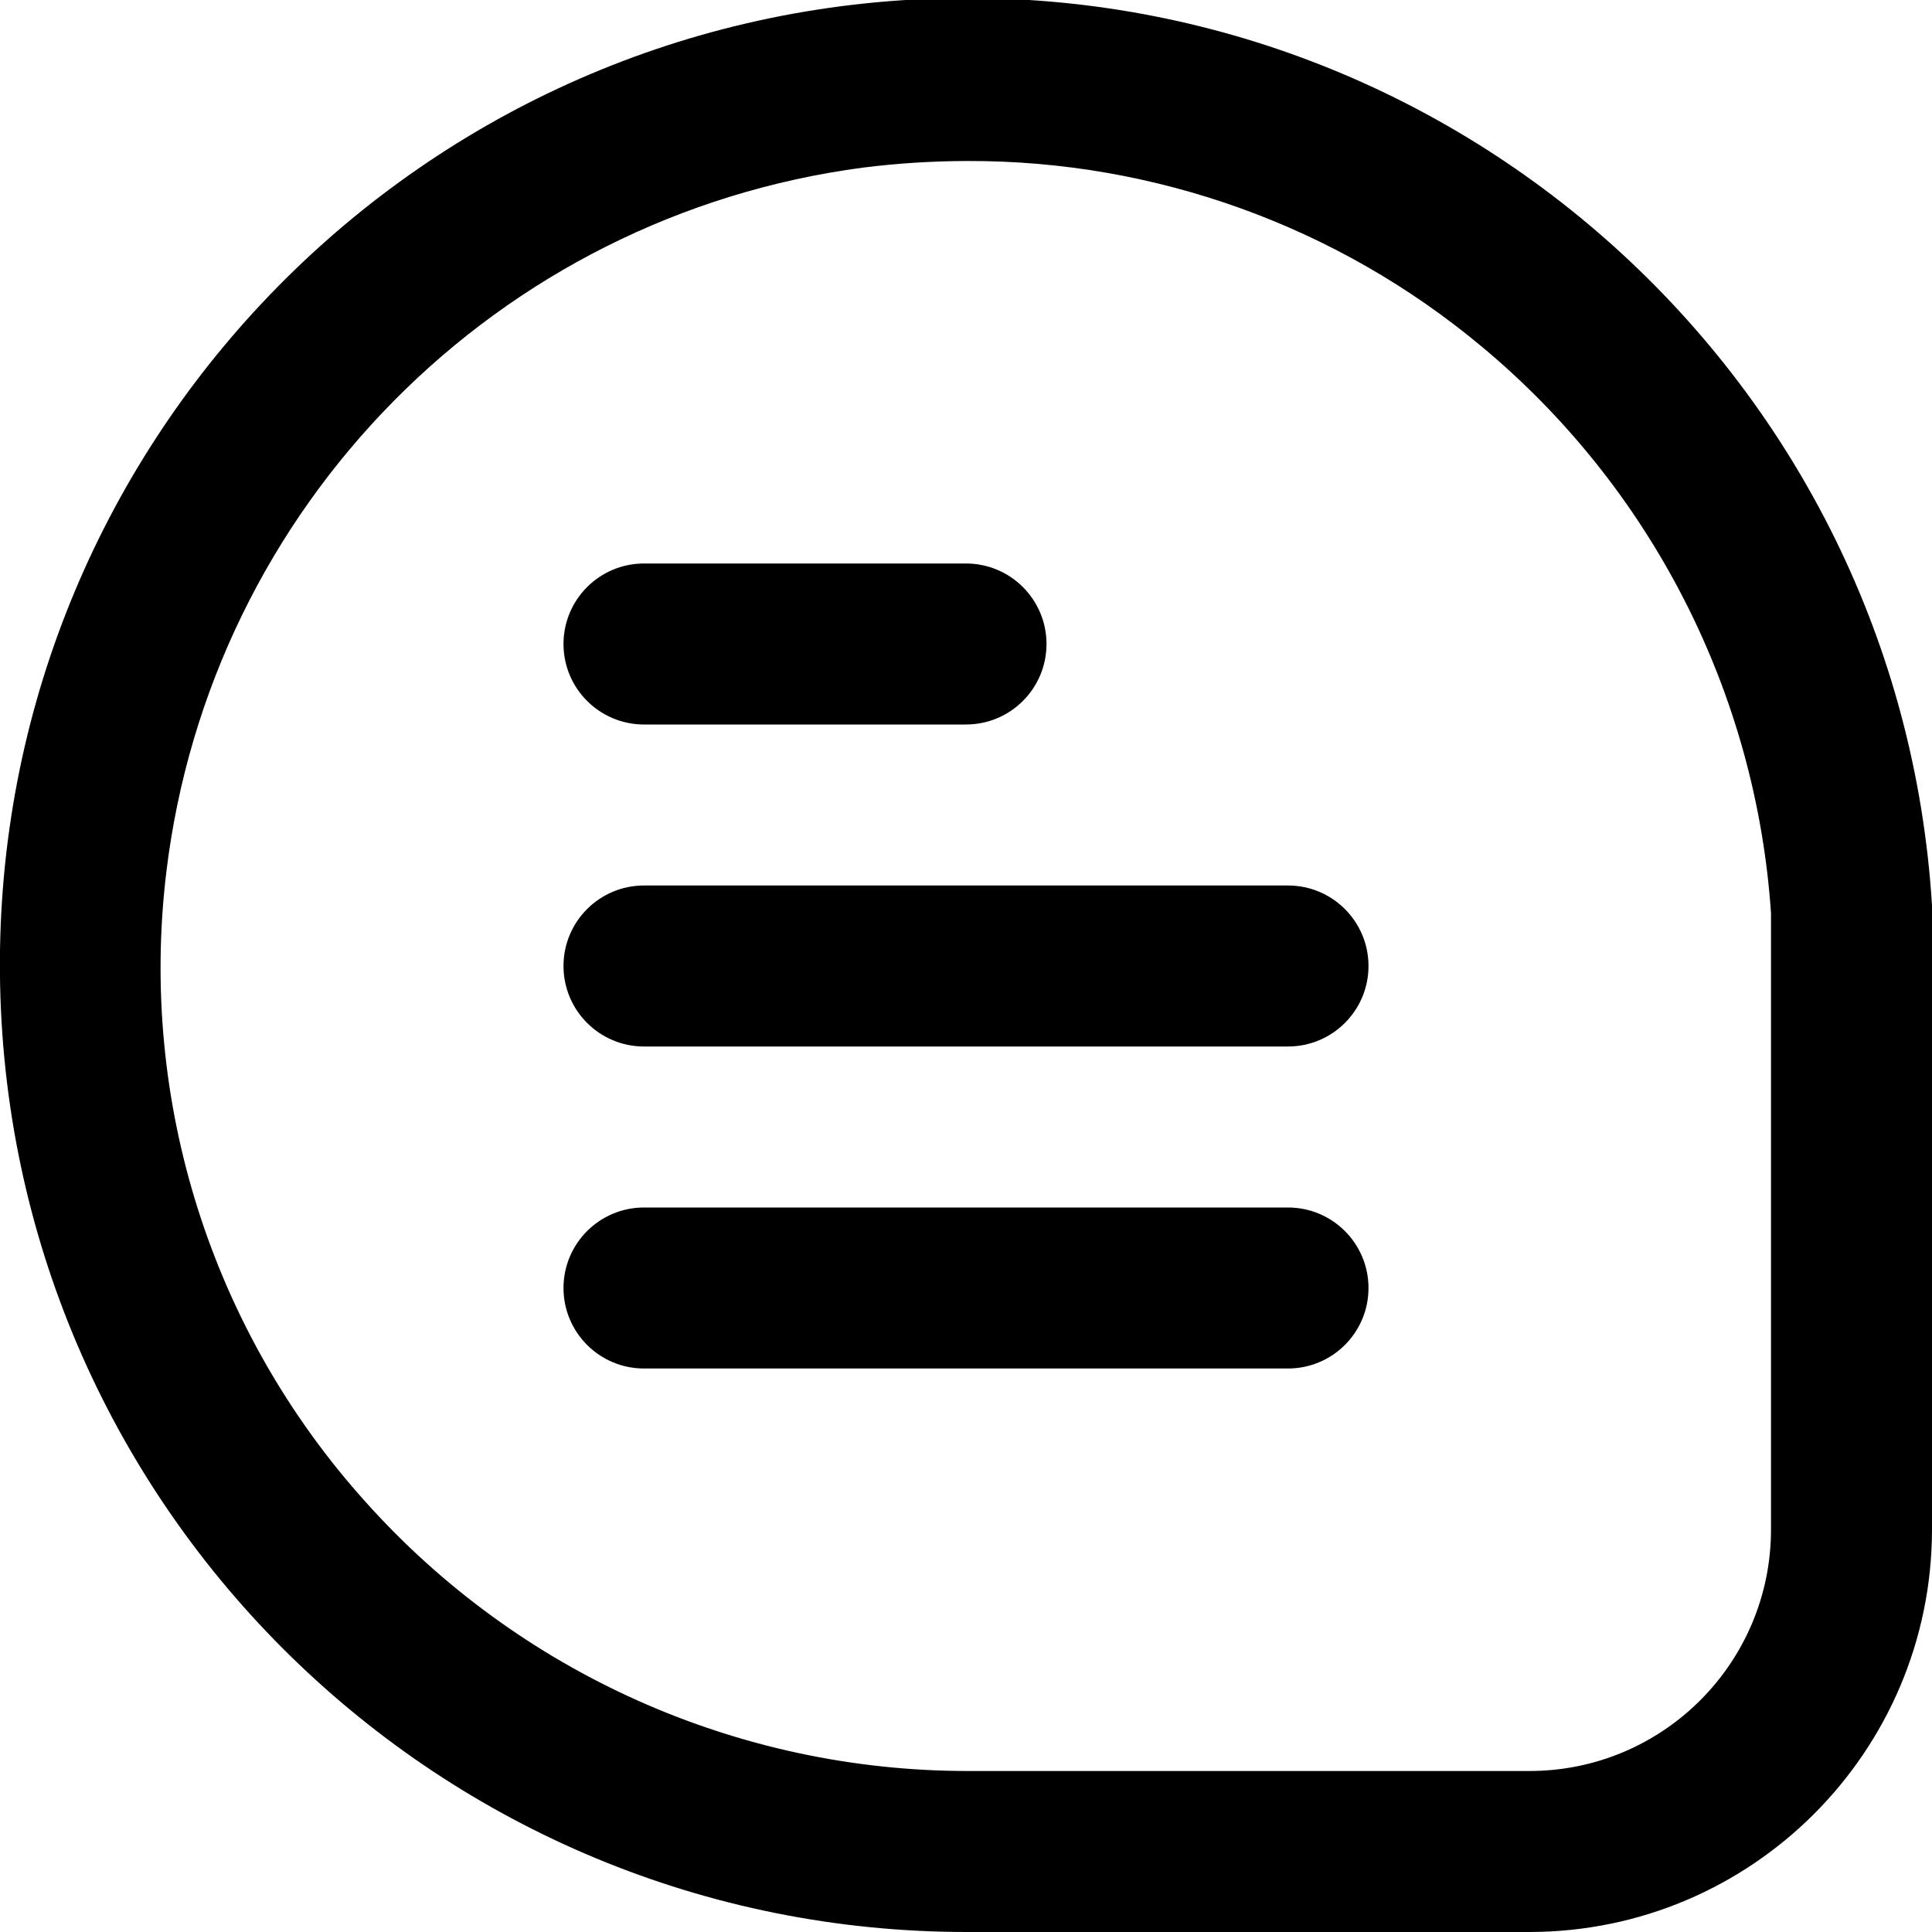
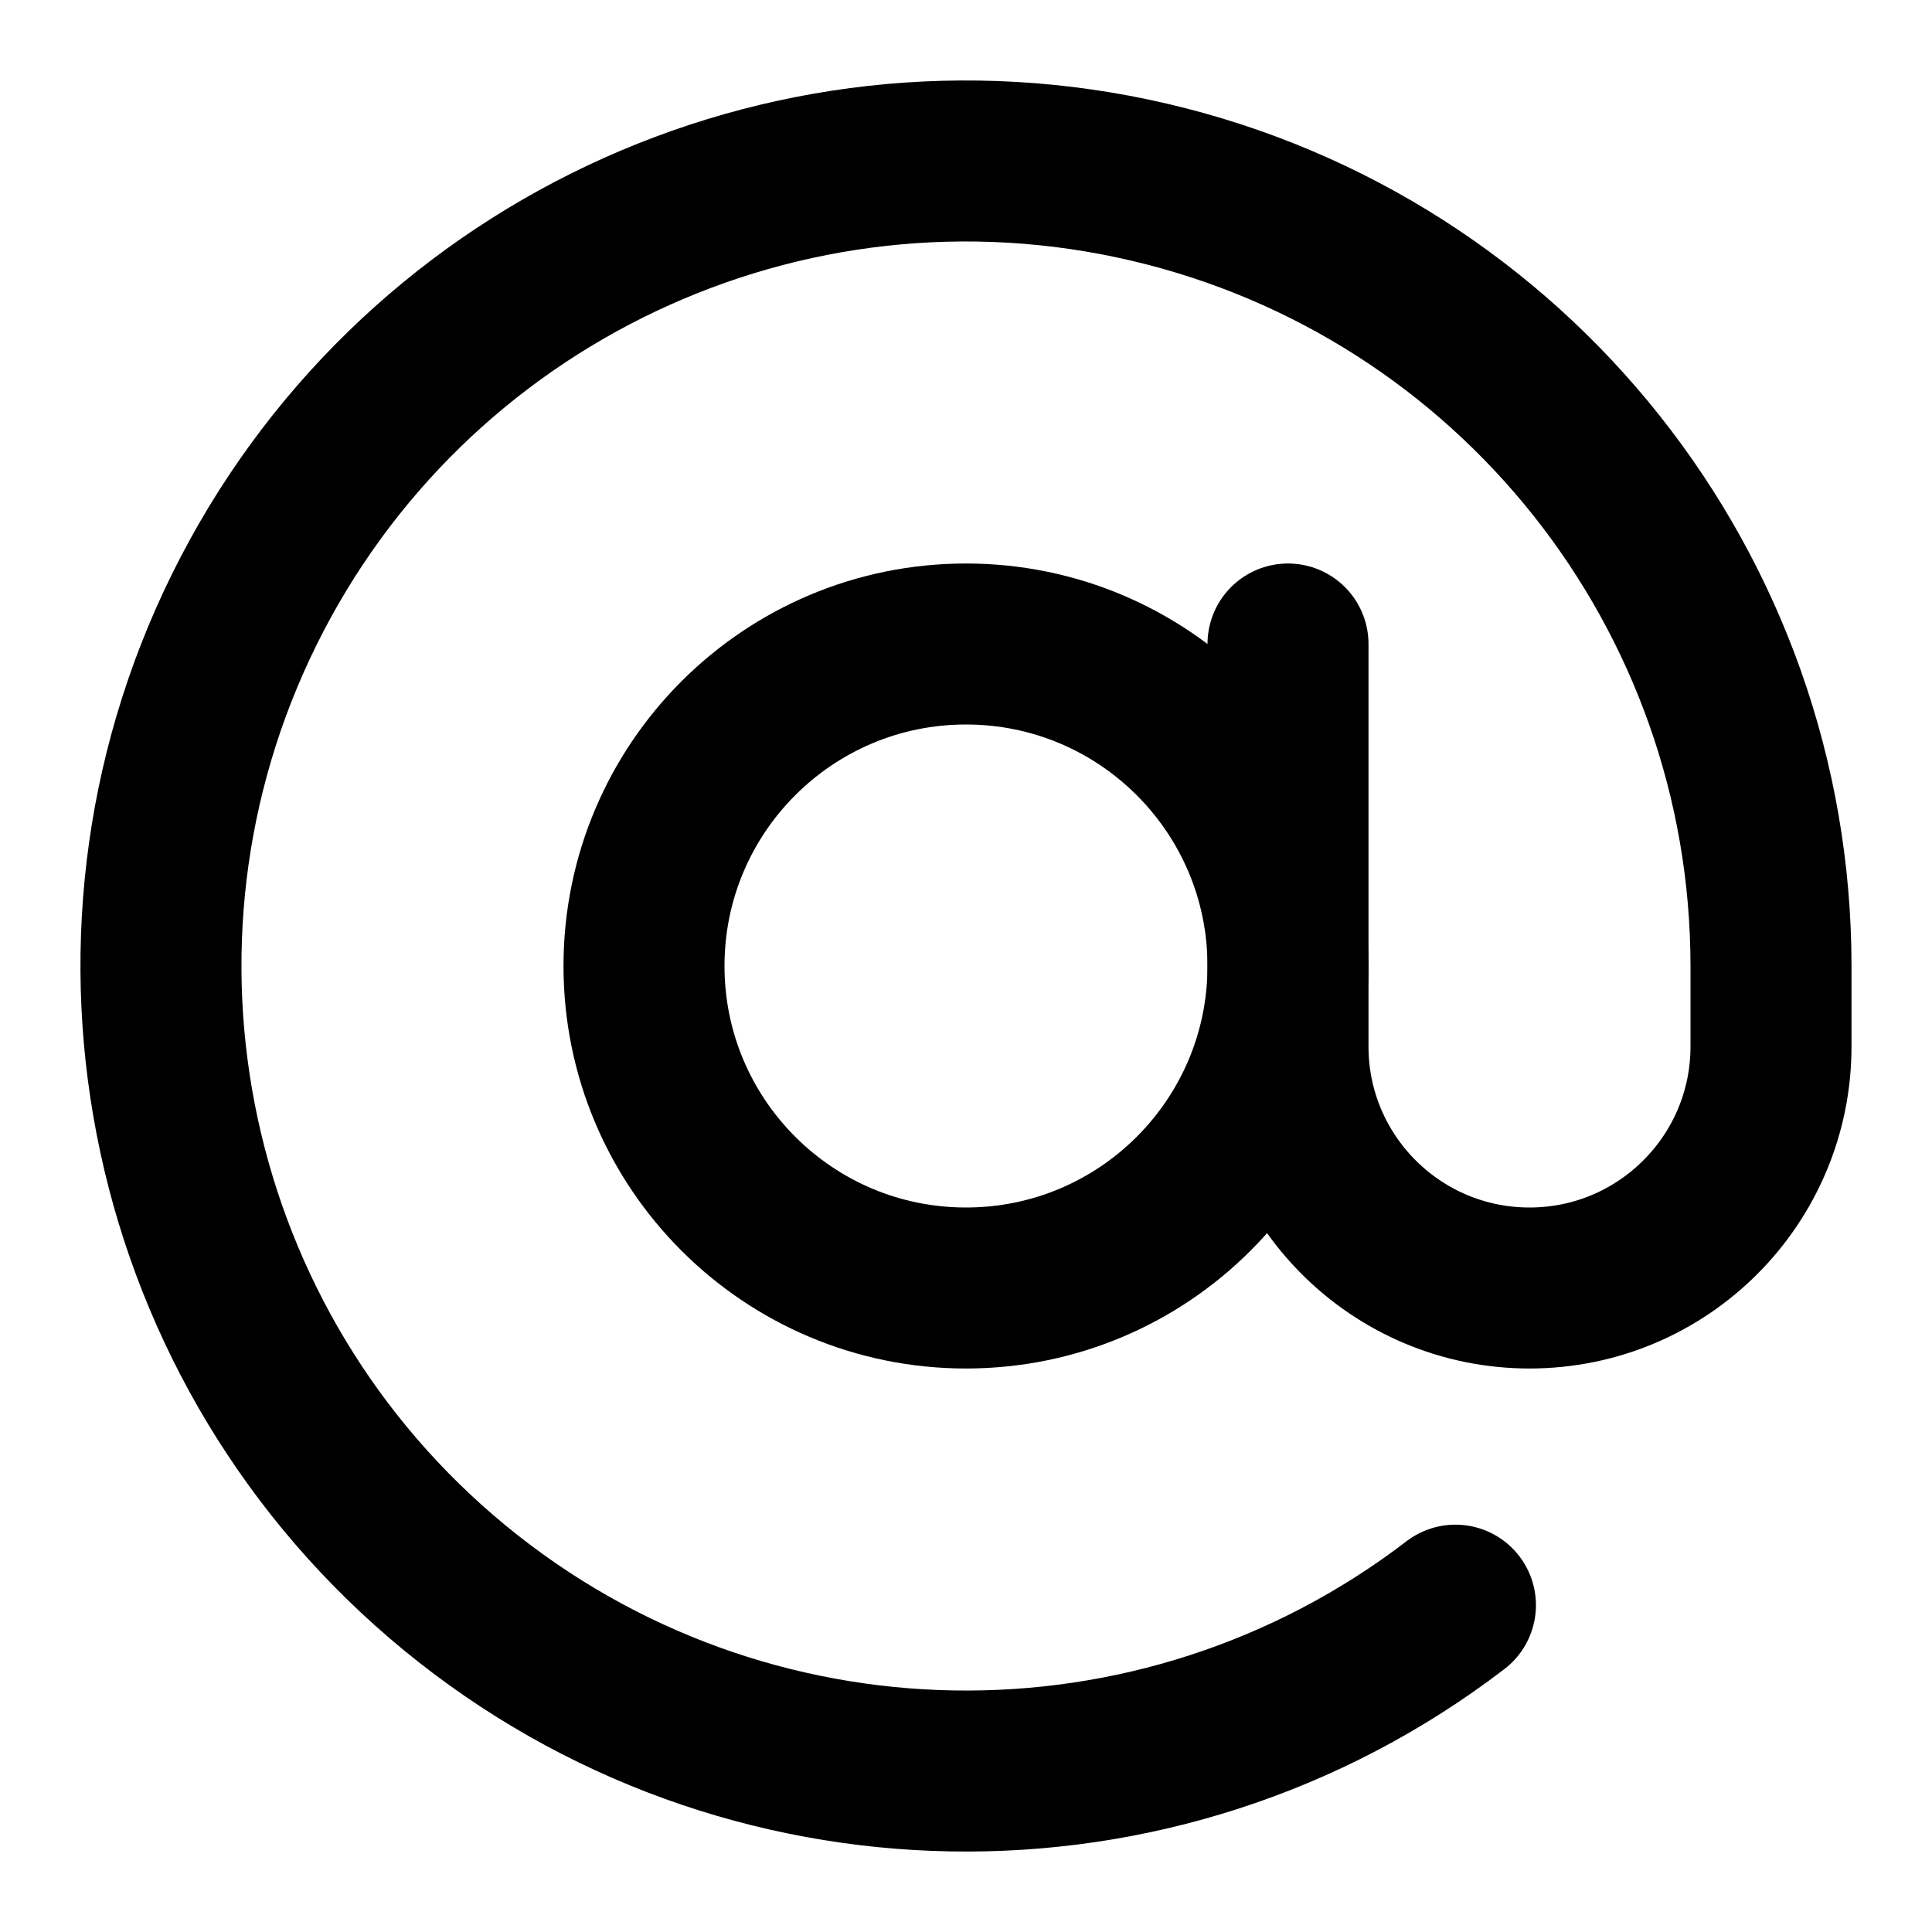
- <svg xmlns="http://www.w3.org/2000/svg" id="Outline" viewBox="0 0 24 24" width="1em" height="1em">
-   <path d="M24,11.247A12.012,12.012,0,1,0,12.017,24H19a5.005,5.005,0,0,0,5-5V11.247ZM22,19a3,3,0,0,1-3,3H12.017a10.041,10.041,0,0,1-7.476-3.343,9.917,9.917,0,0,1-2.476-7.814,10.043,10.043,0,0,1,8.656-8.761A10.564,10.564,0,0,1,12.021,2,9.921,9.921,0,0,1,18.4,4.3,10.041,10.041,0,0,1,22,11.342Z" />
-   <path d="M8,9h4a1,1,0,0,0,0-2H8A1,1,0,0,0,8,9Z" />
-   <path d="M16,11H8a1,1,0,0,0,0,2h8a1,1,0,0,0,0-2Z" />
-   <path d="M16,15H8a1,1,0,0,0,0,2h8a1,1,0,0,0,0-2Z" />
+ <svg xmlns="http://www.w3.org/2000/svg" width="24" height="24" viewBox="0 0 24 24" fill="none" stroke="currentColor" stroke-width="2" stroke-linecap="round" stroke-linejoin="round" class="feather feather-at-sign">
+   <circle cx="12" cy="12" r="4" />
+   <path d="M16 8v5a3 3 0 0 0 6 0v-1a10 10 0 1 0-3.92 7.94" />
</svg>
